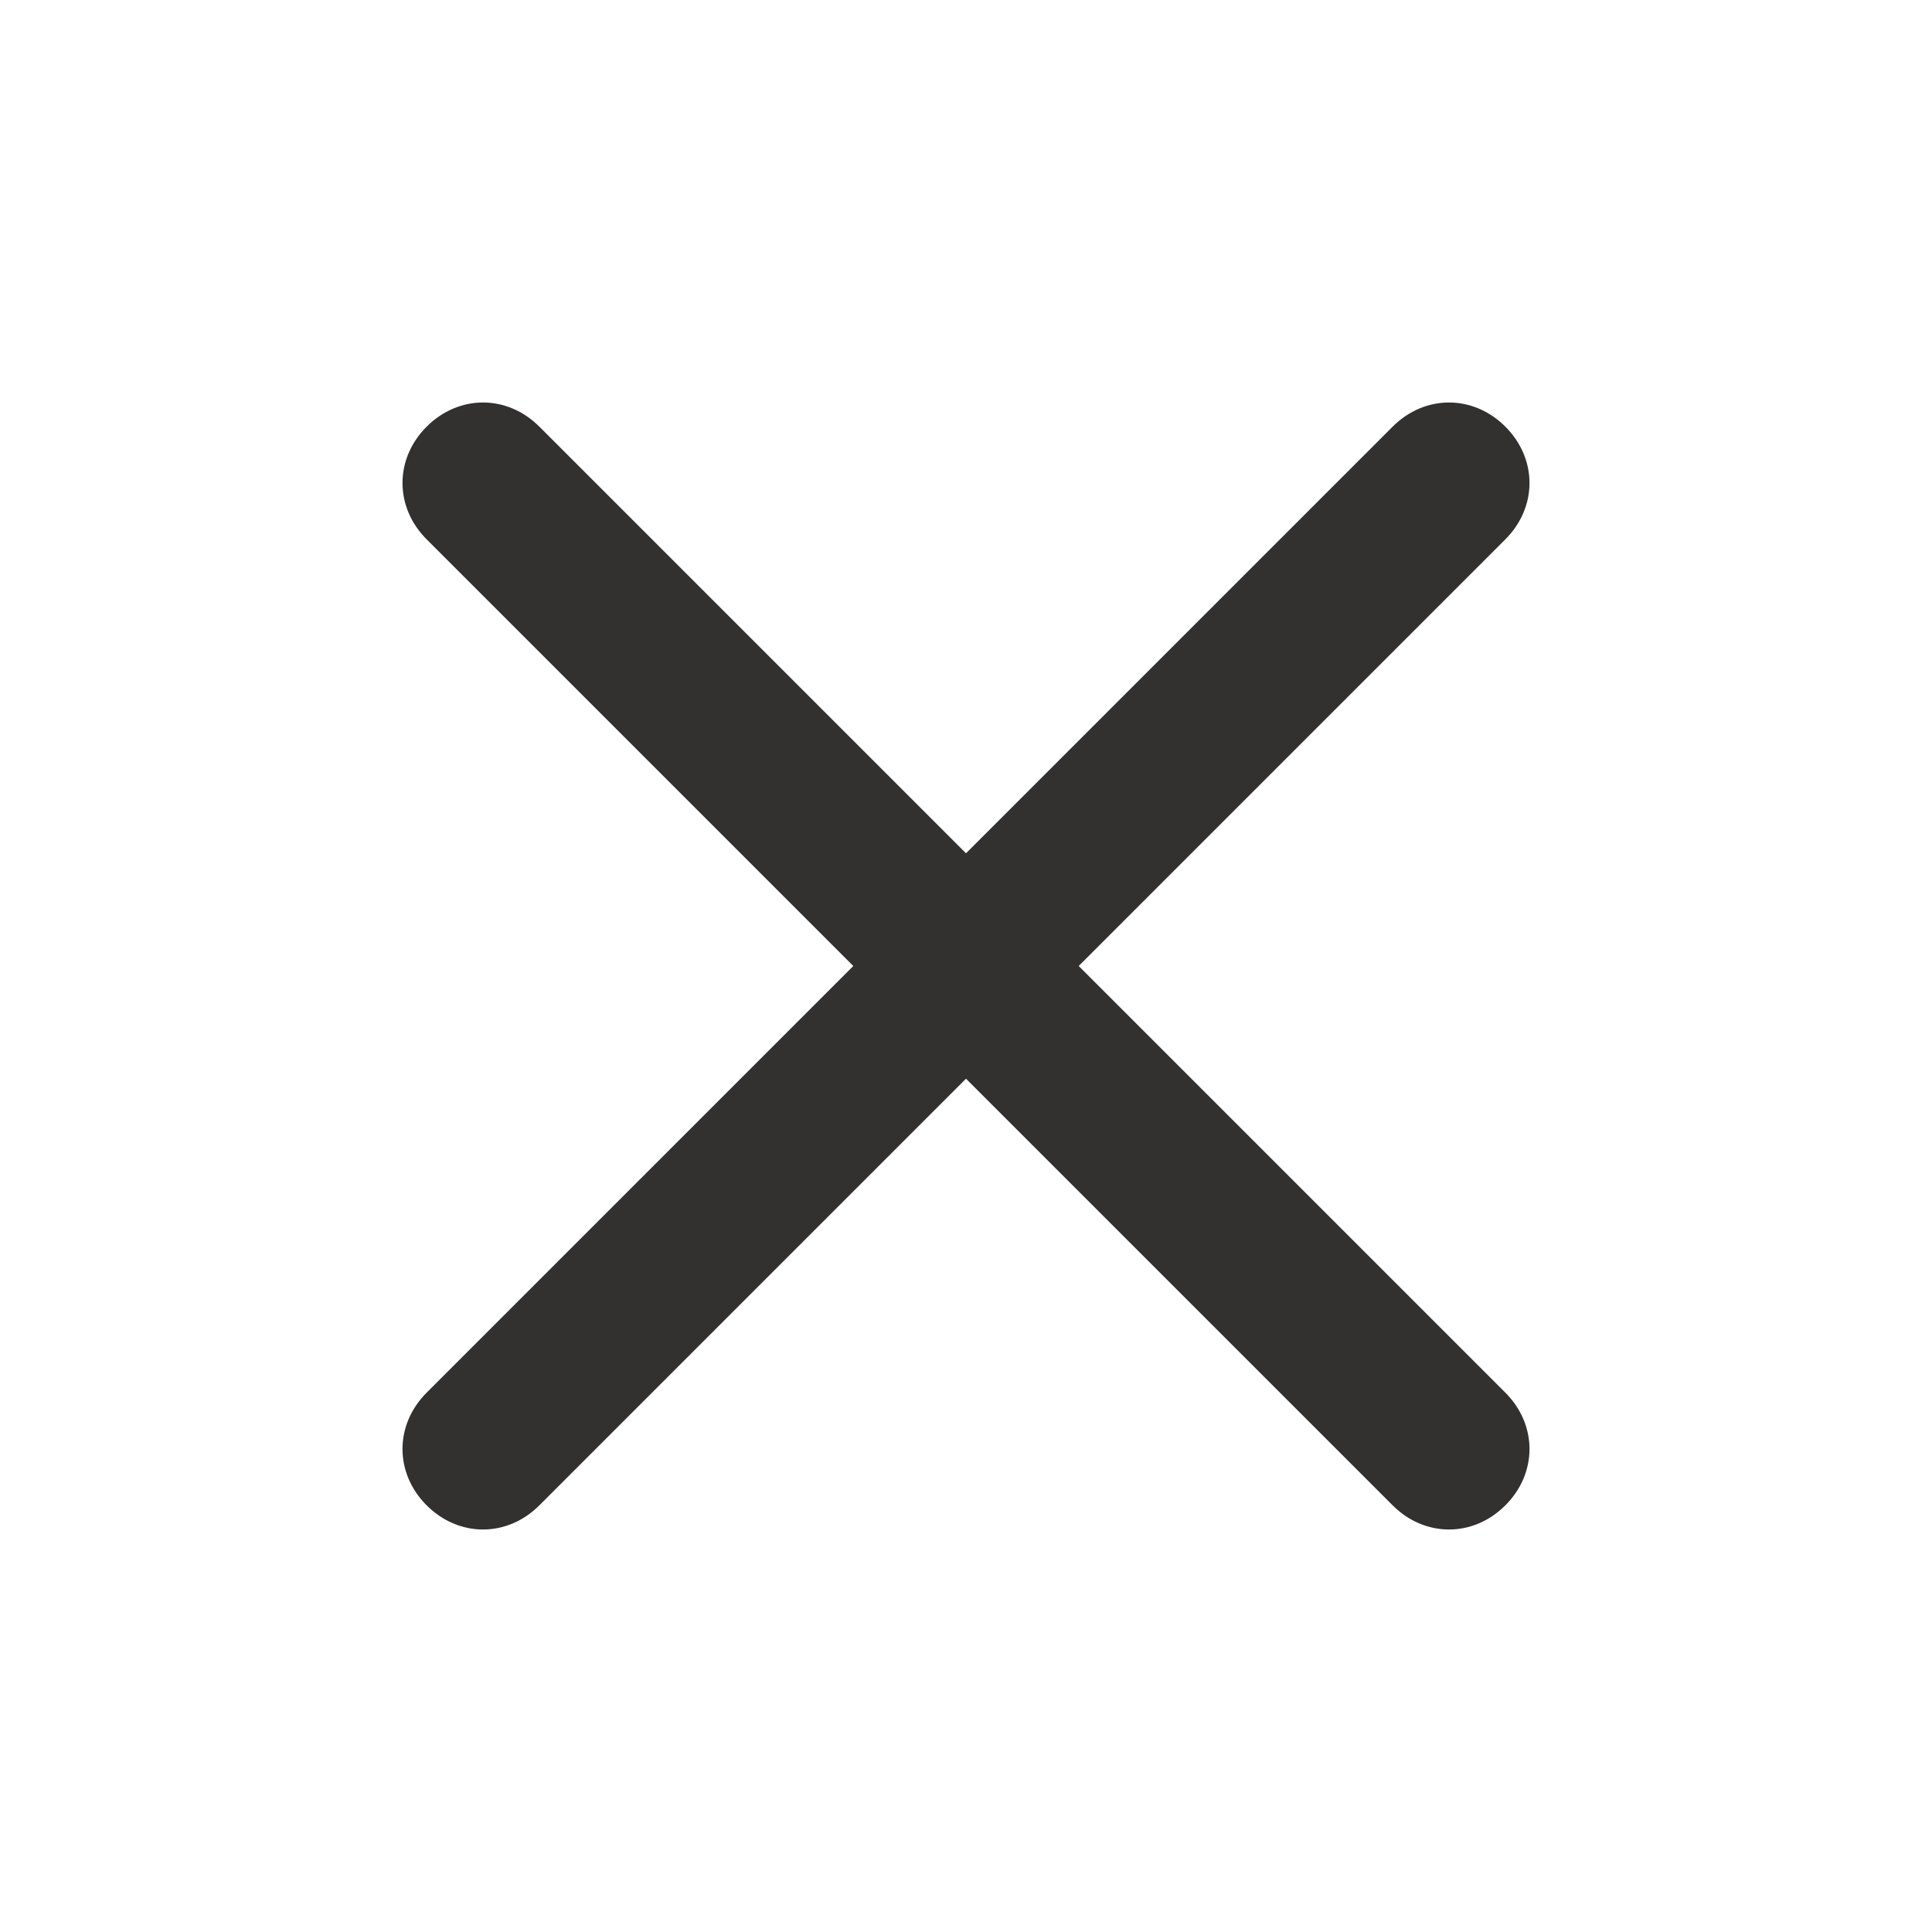
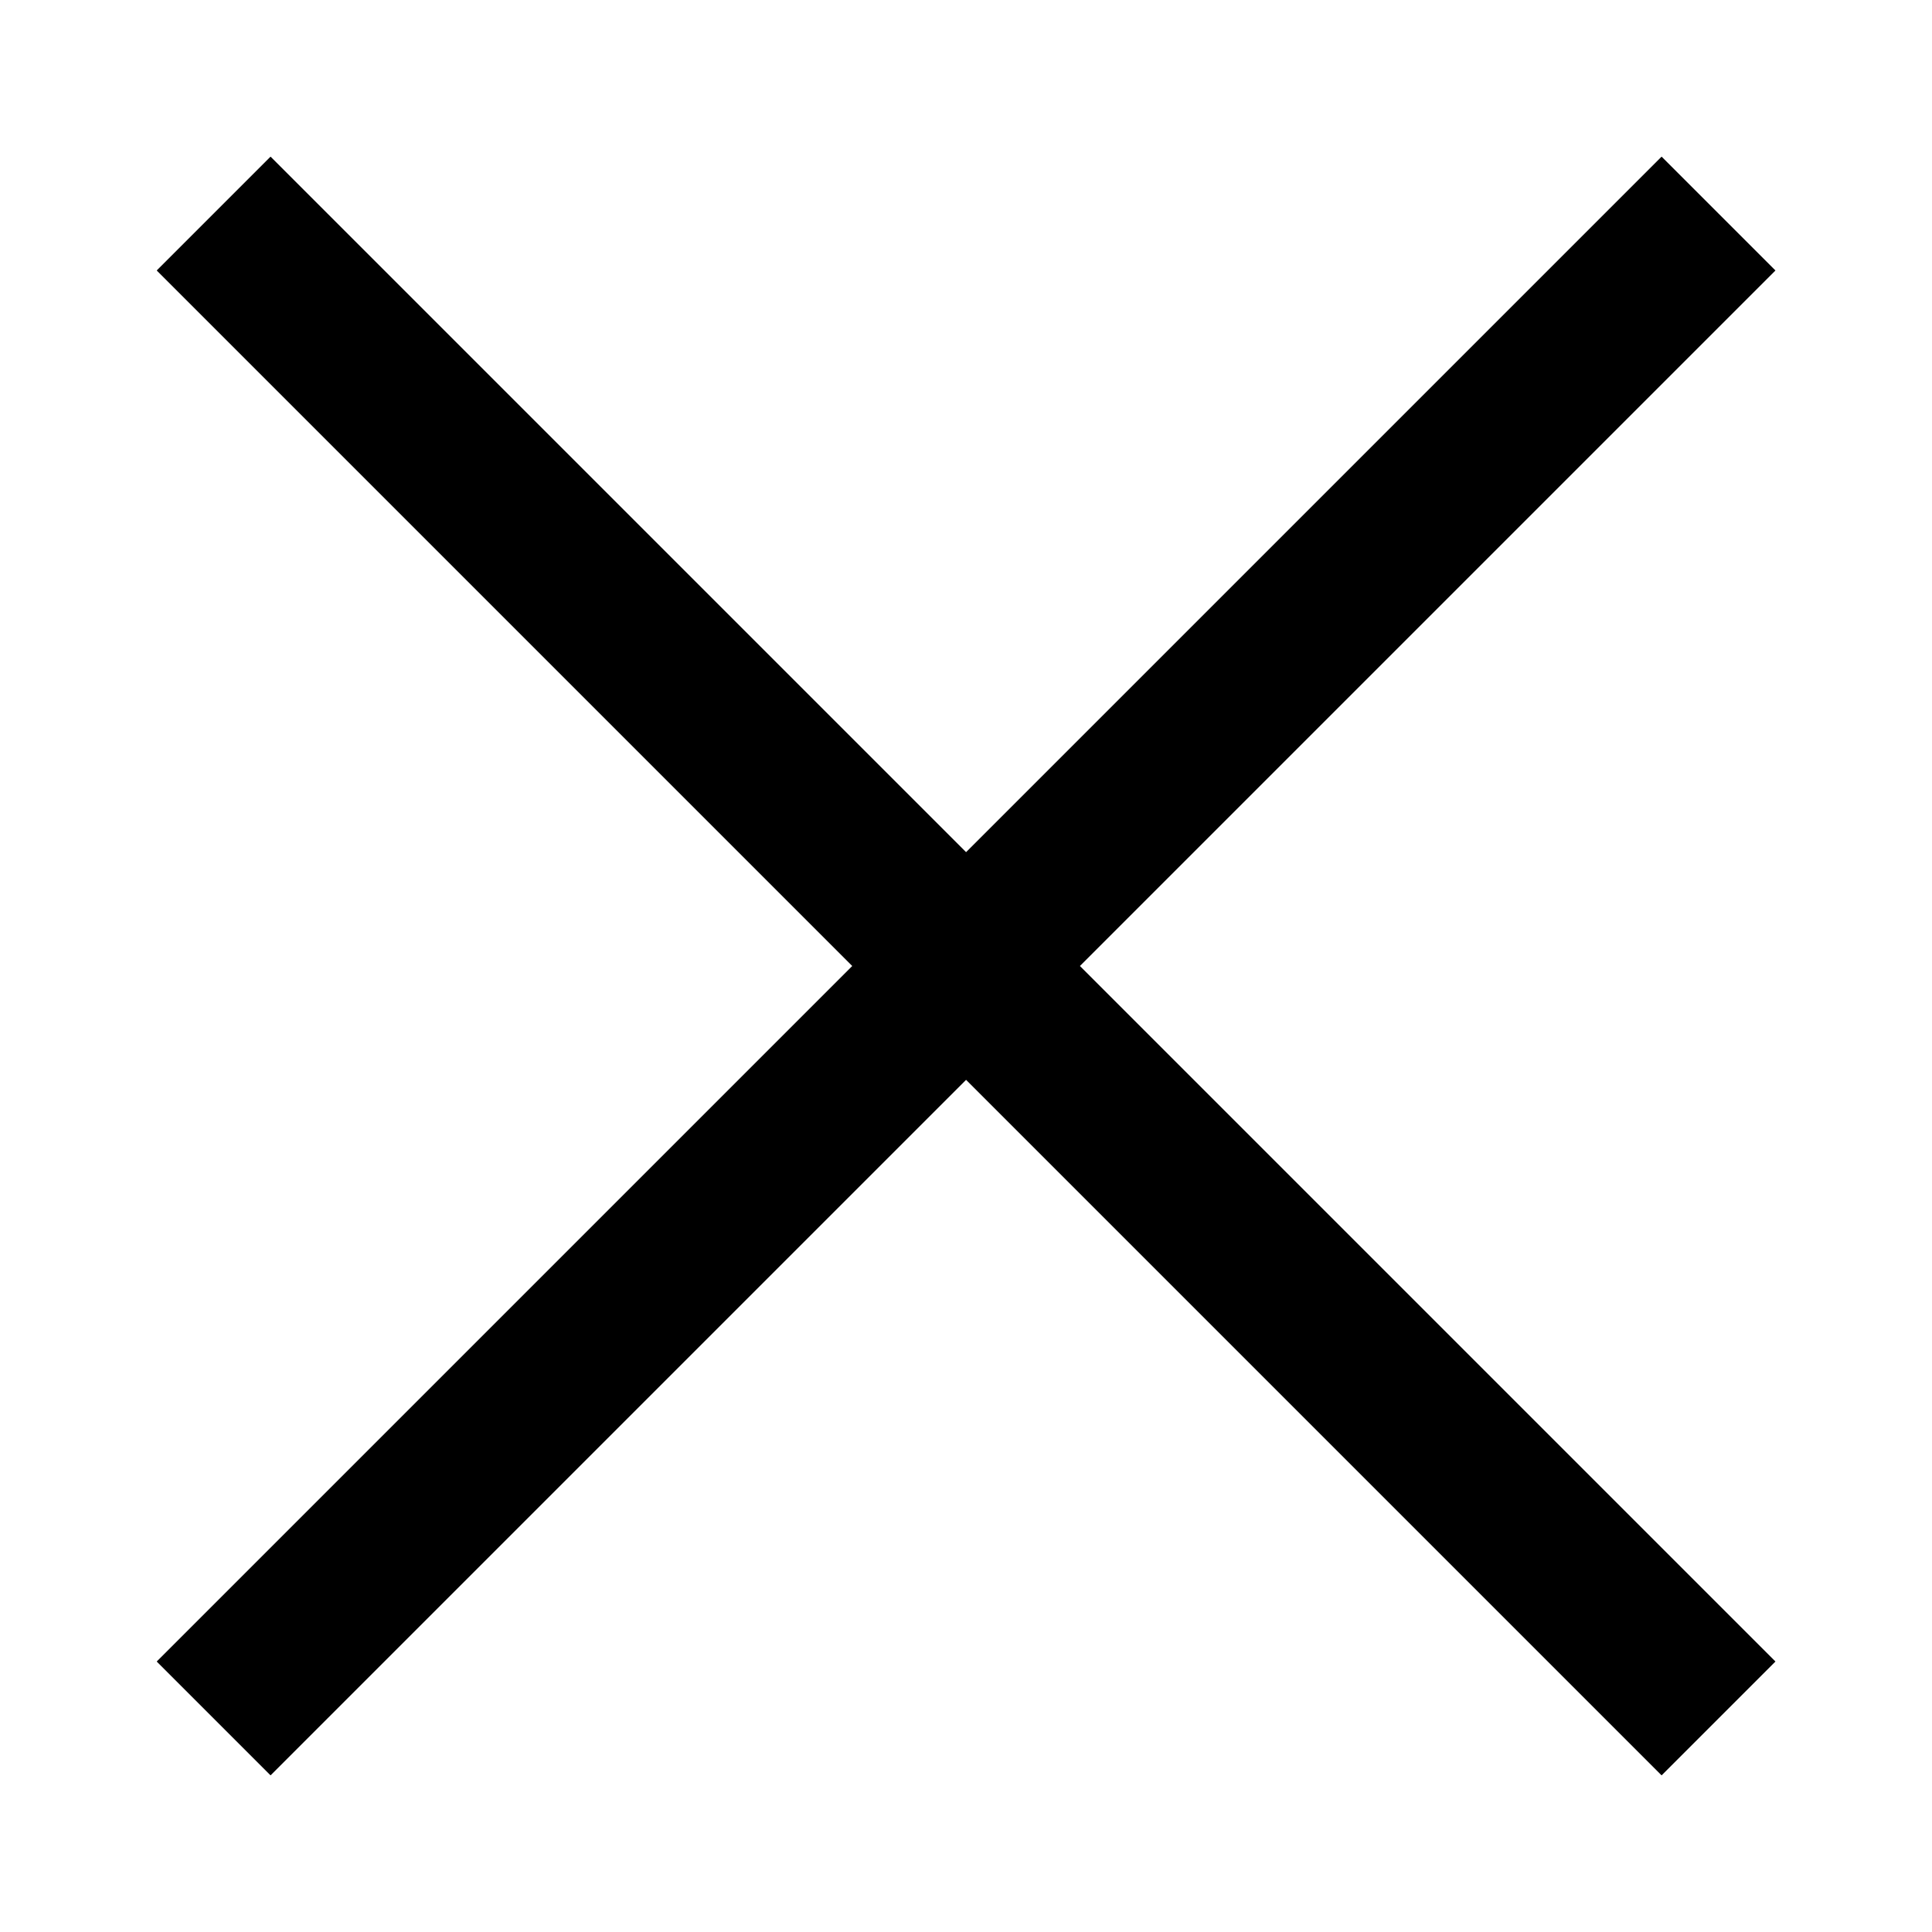
- <svg xmlns="http://www.w3.org/2000/svg" xml:space="preserve" style="enable-background:new 0 0 24 24" viewBox="0 0 24 24">
-   <path d="M5.3 5.3c.4-.4 1-.4 1.4 0l5.3 5.3 5.3-5.3c.4-.4 1-.4 1.4 0 .4.4.4 1 0 1.4L13.4 12l5.3 5.3c.4.4.4 1 0 1.4-.4.4-1 .4-1.4 0L12 13.4l-5.3 5.3c-.4.4-1 .4-1.4 0-.4-.4-.4-1 0-1.4l5.3-5.3-5.3-5.3c-.4-.4-.4-1 0-1.4z" style="fill-rule:evenodd;clip-rule:evenodd;fill:#333030" />
+ <svg xmlns="http://www.w3.org/2000/svg" width="24" height="24" fill="none">
+   <path stroke="#000" stroke-linecap="square" stroke-linejoin="round" stroke-width="2" d="m3.361 20.64 17.28-17.28M3.361 3.36l17.28 17.28" />
</svg>
